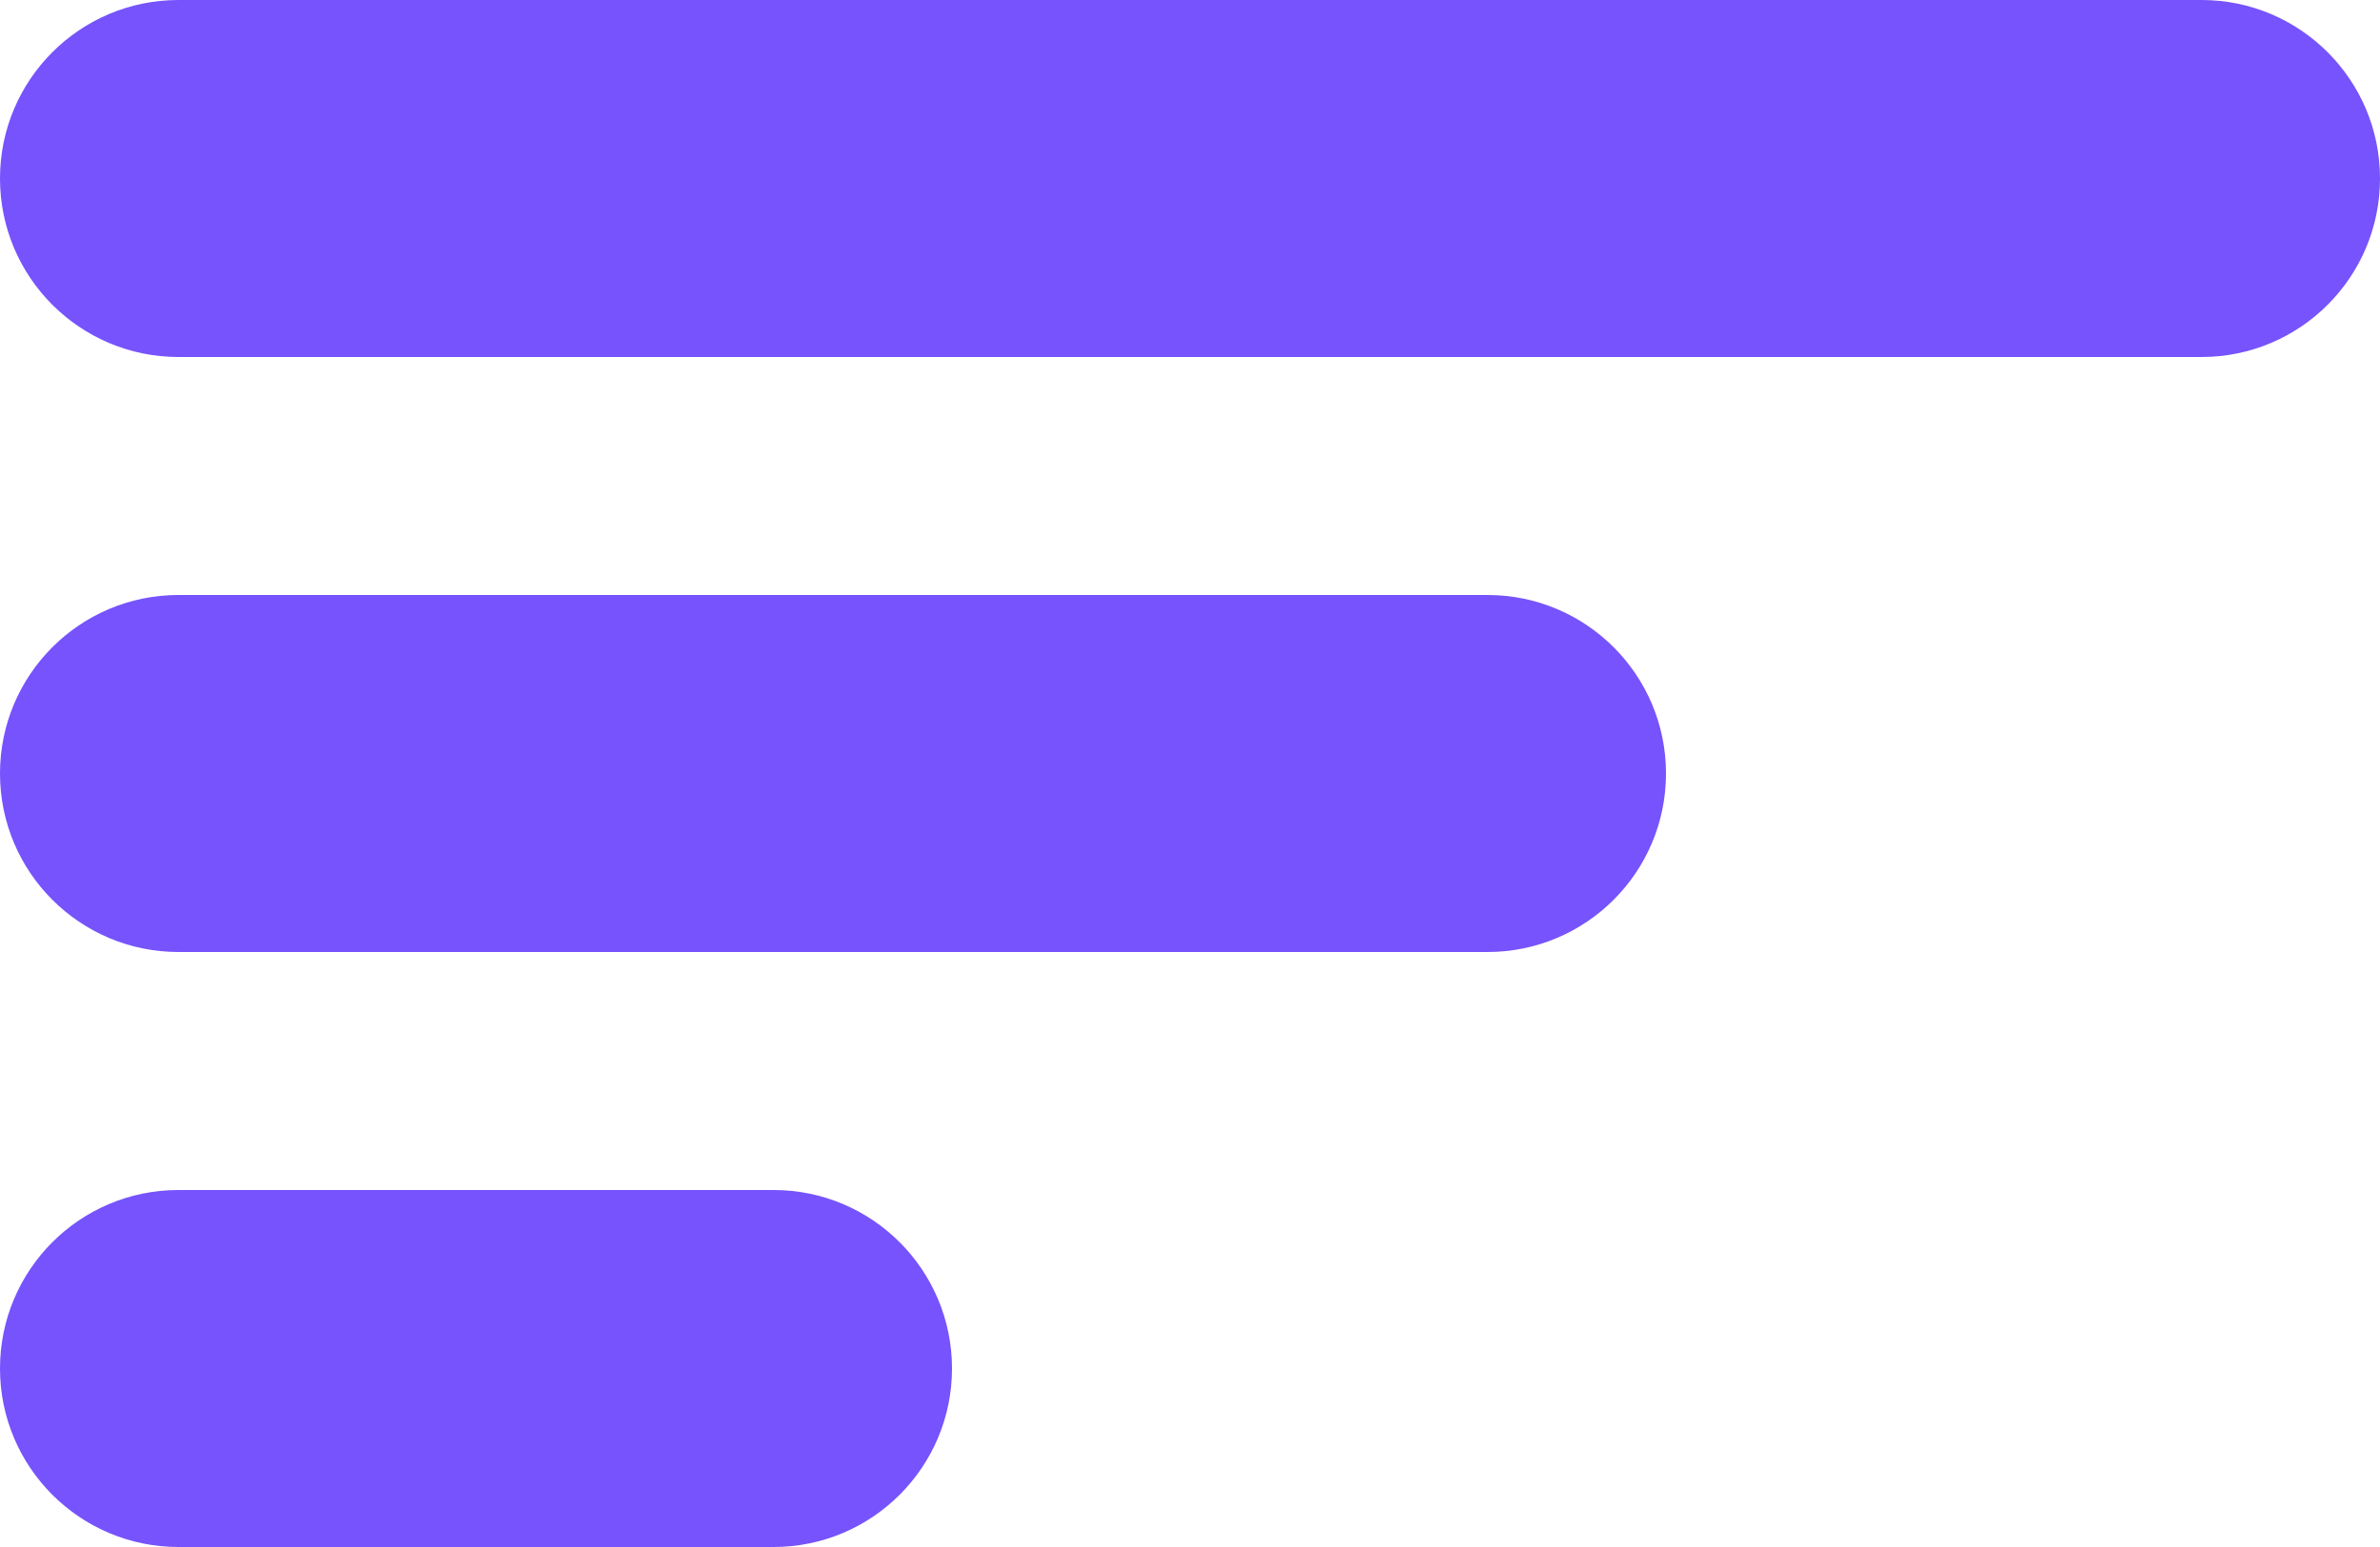
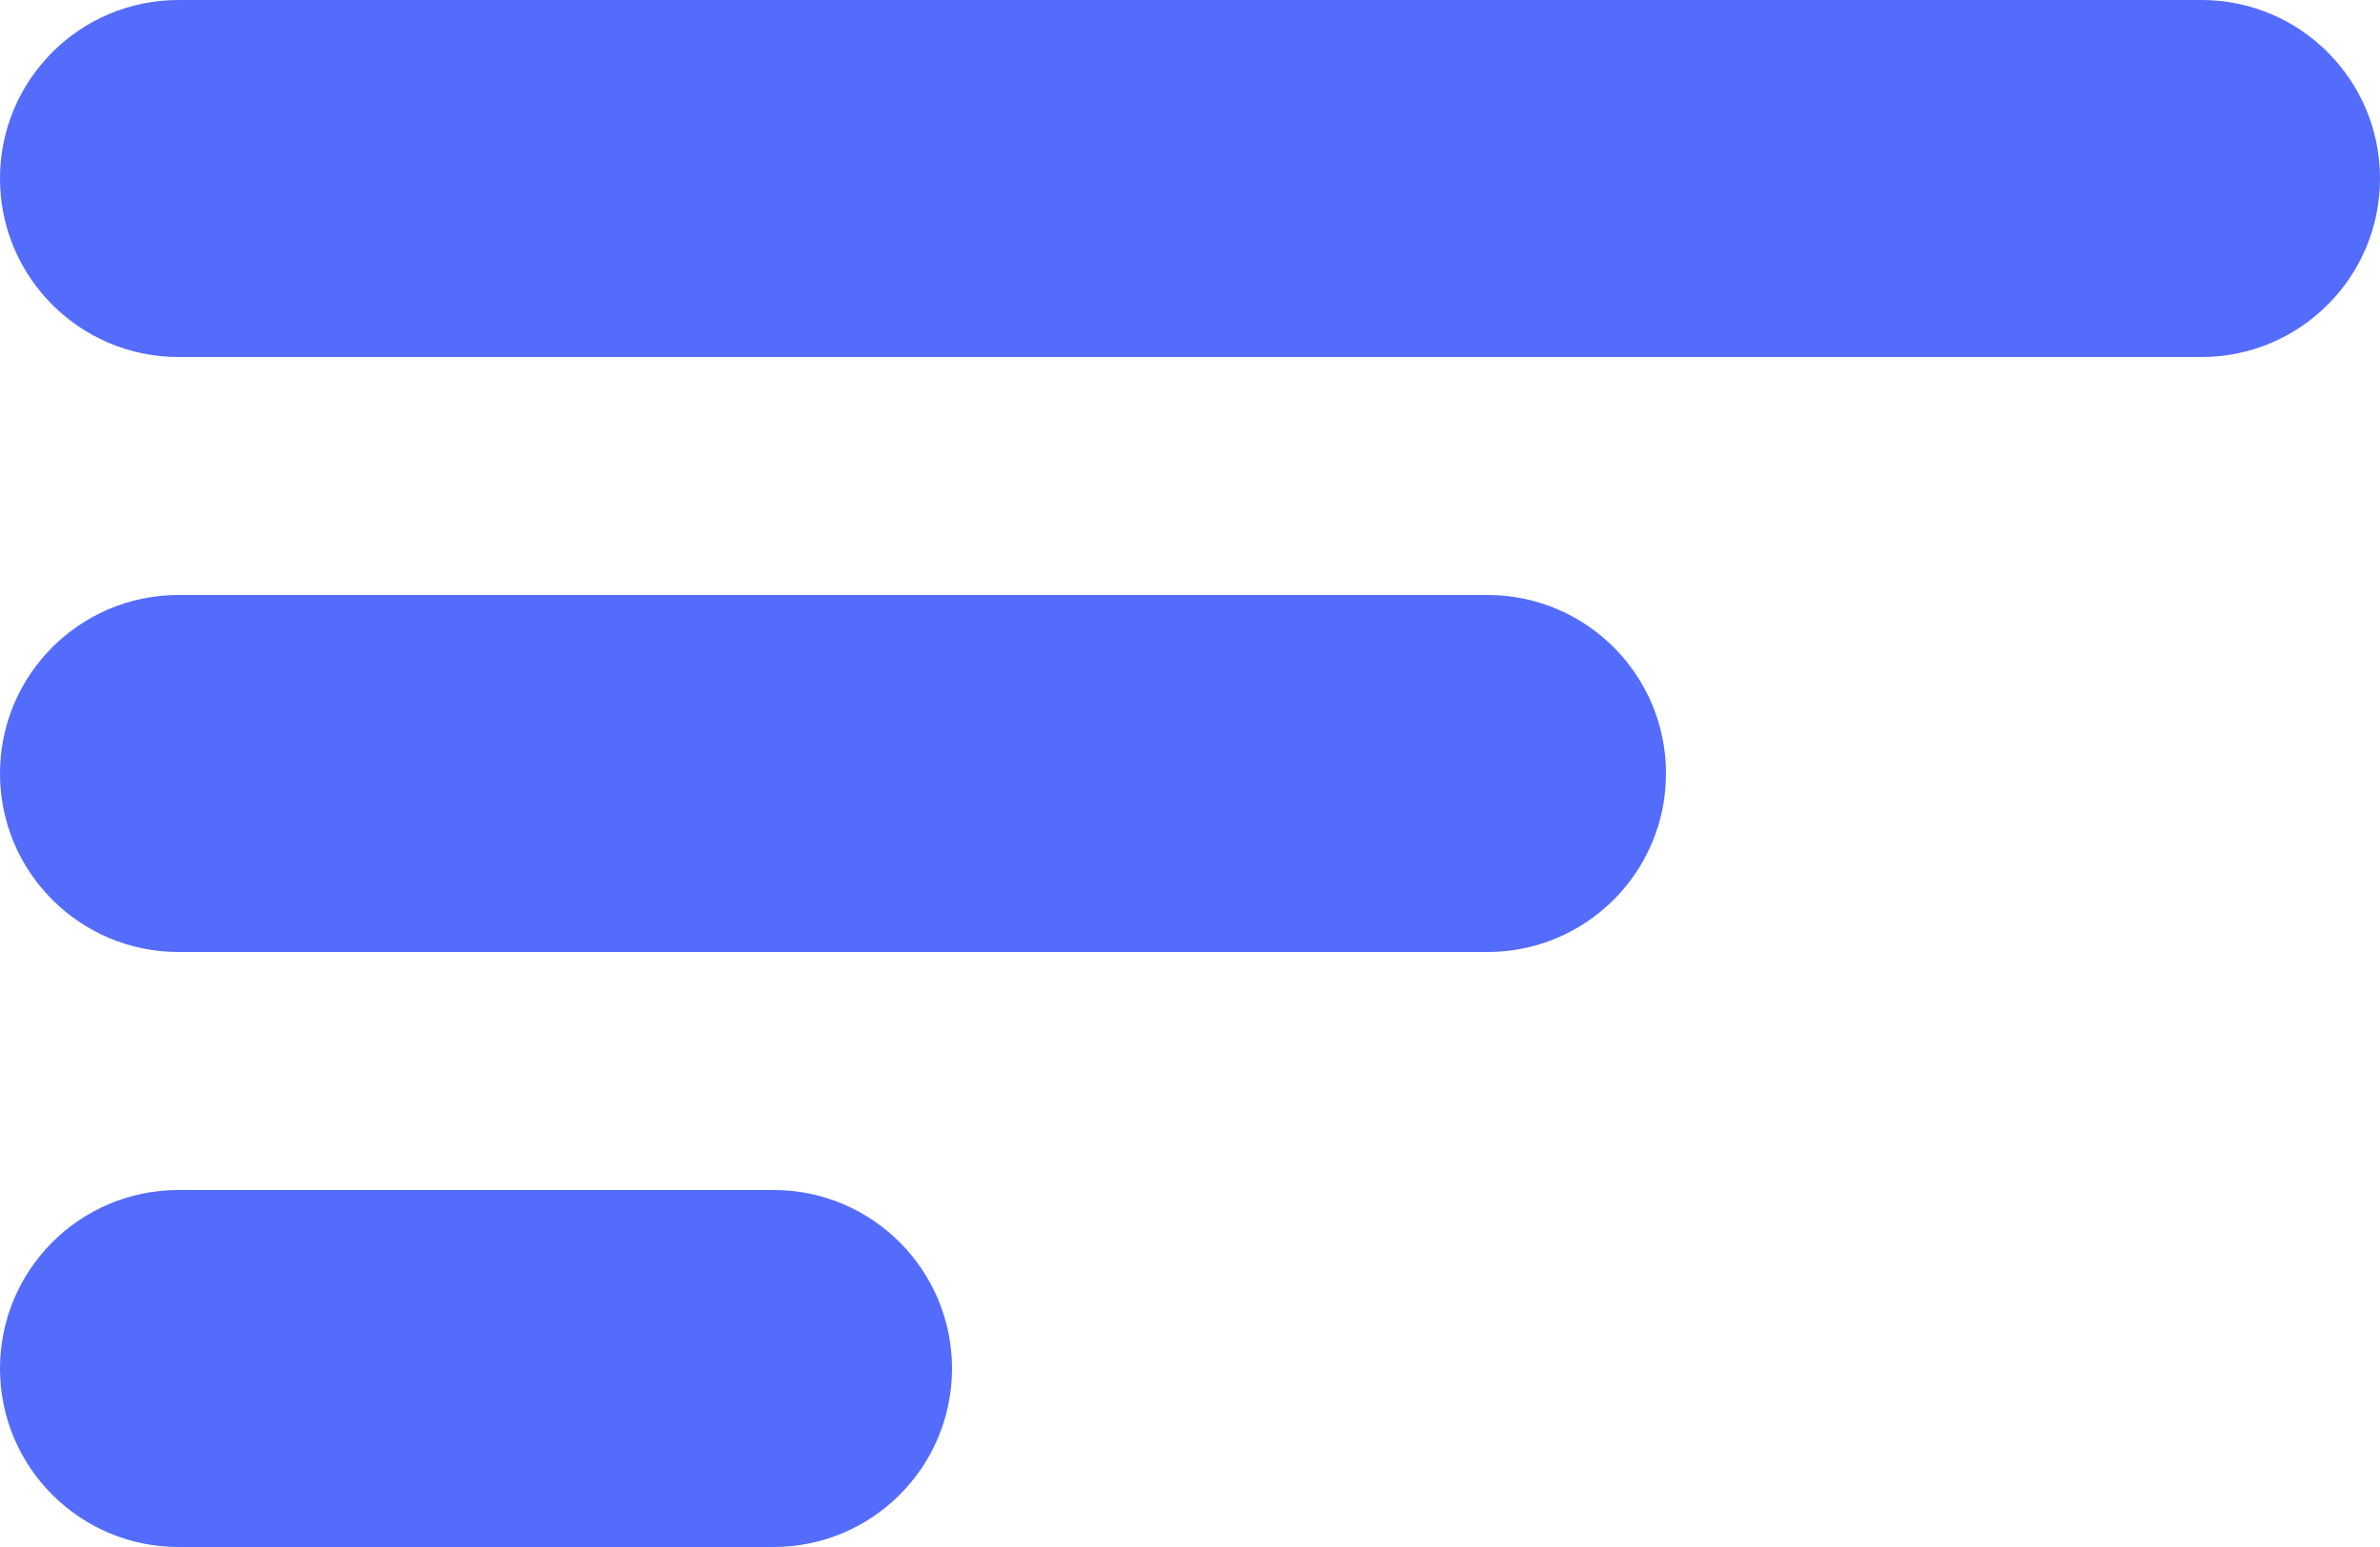
- <svg xmlns="http://www.w3.org/2000/svg" width="20" height="13" viewBox="0 0 20 13" fill="#7653FC">
+ <svg xmlns="http://www.w3.org/2000/svg" width="20" height="13" viewBox="0 0 20 13" fill="#536cfc">
  <rect width="20" height="3" rx="1.5" />
  <rect y="5" width="14" height="3" rx="1.5" />
  <rect y="10" width="8" height="3" rx="1.5" />
</svg>
